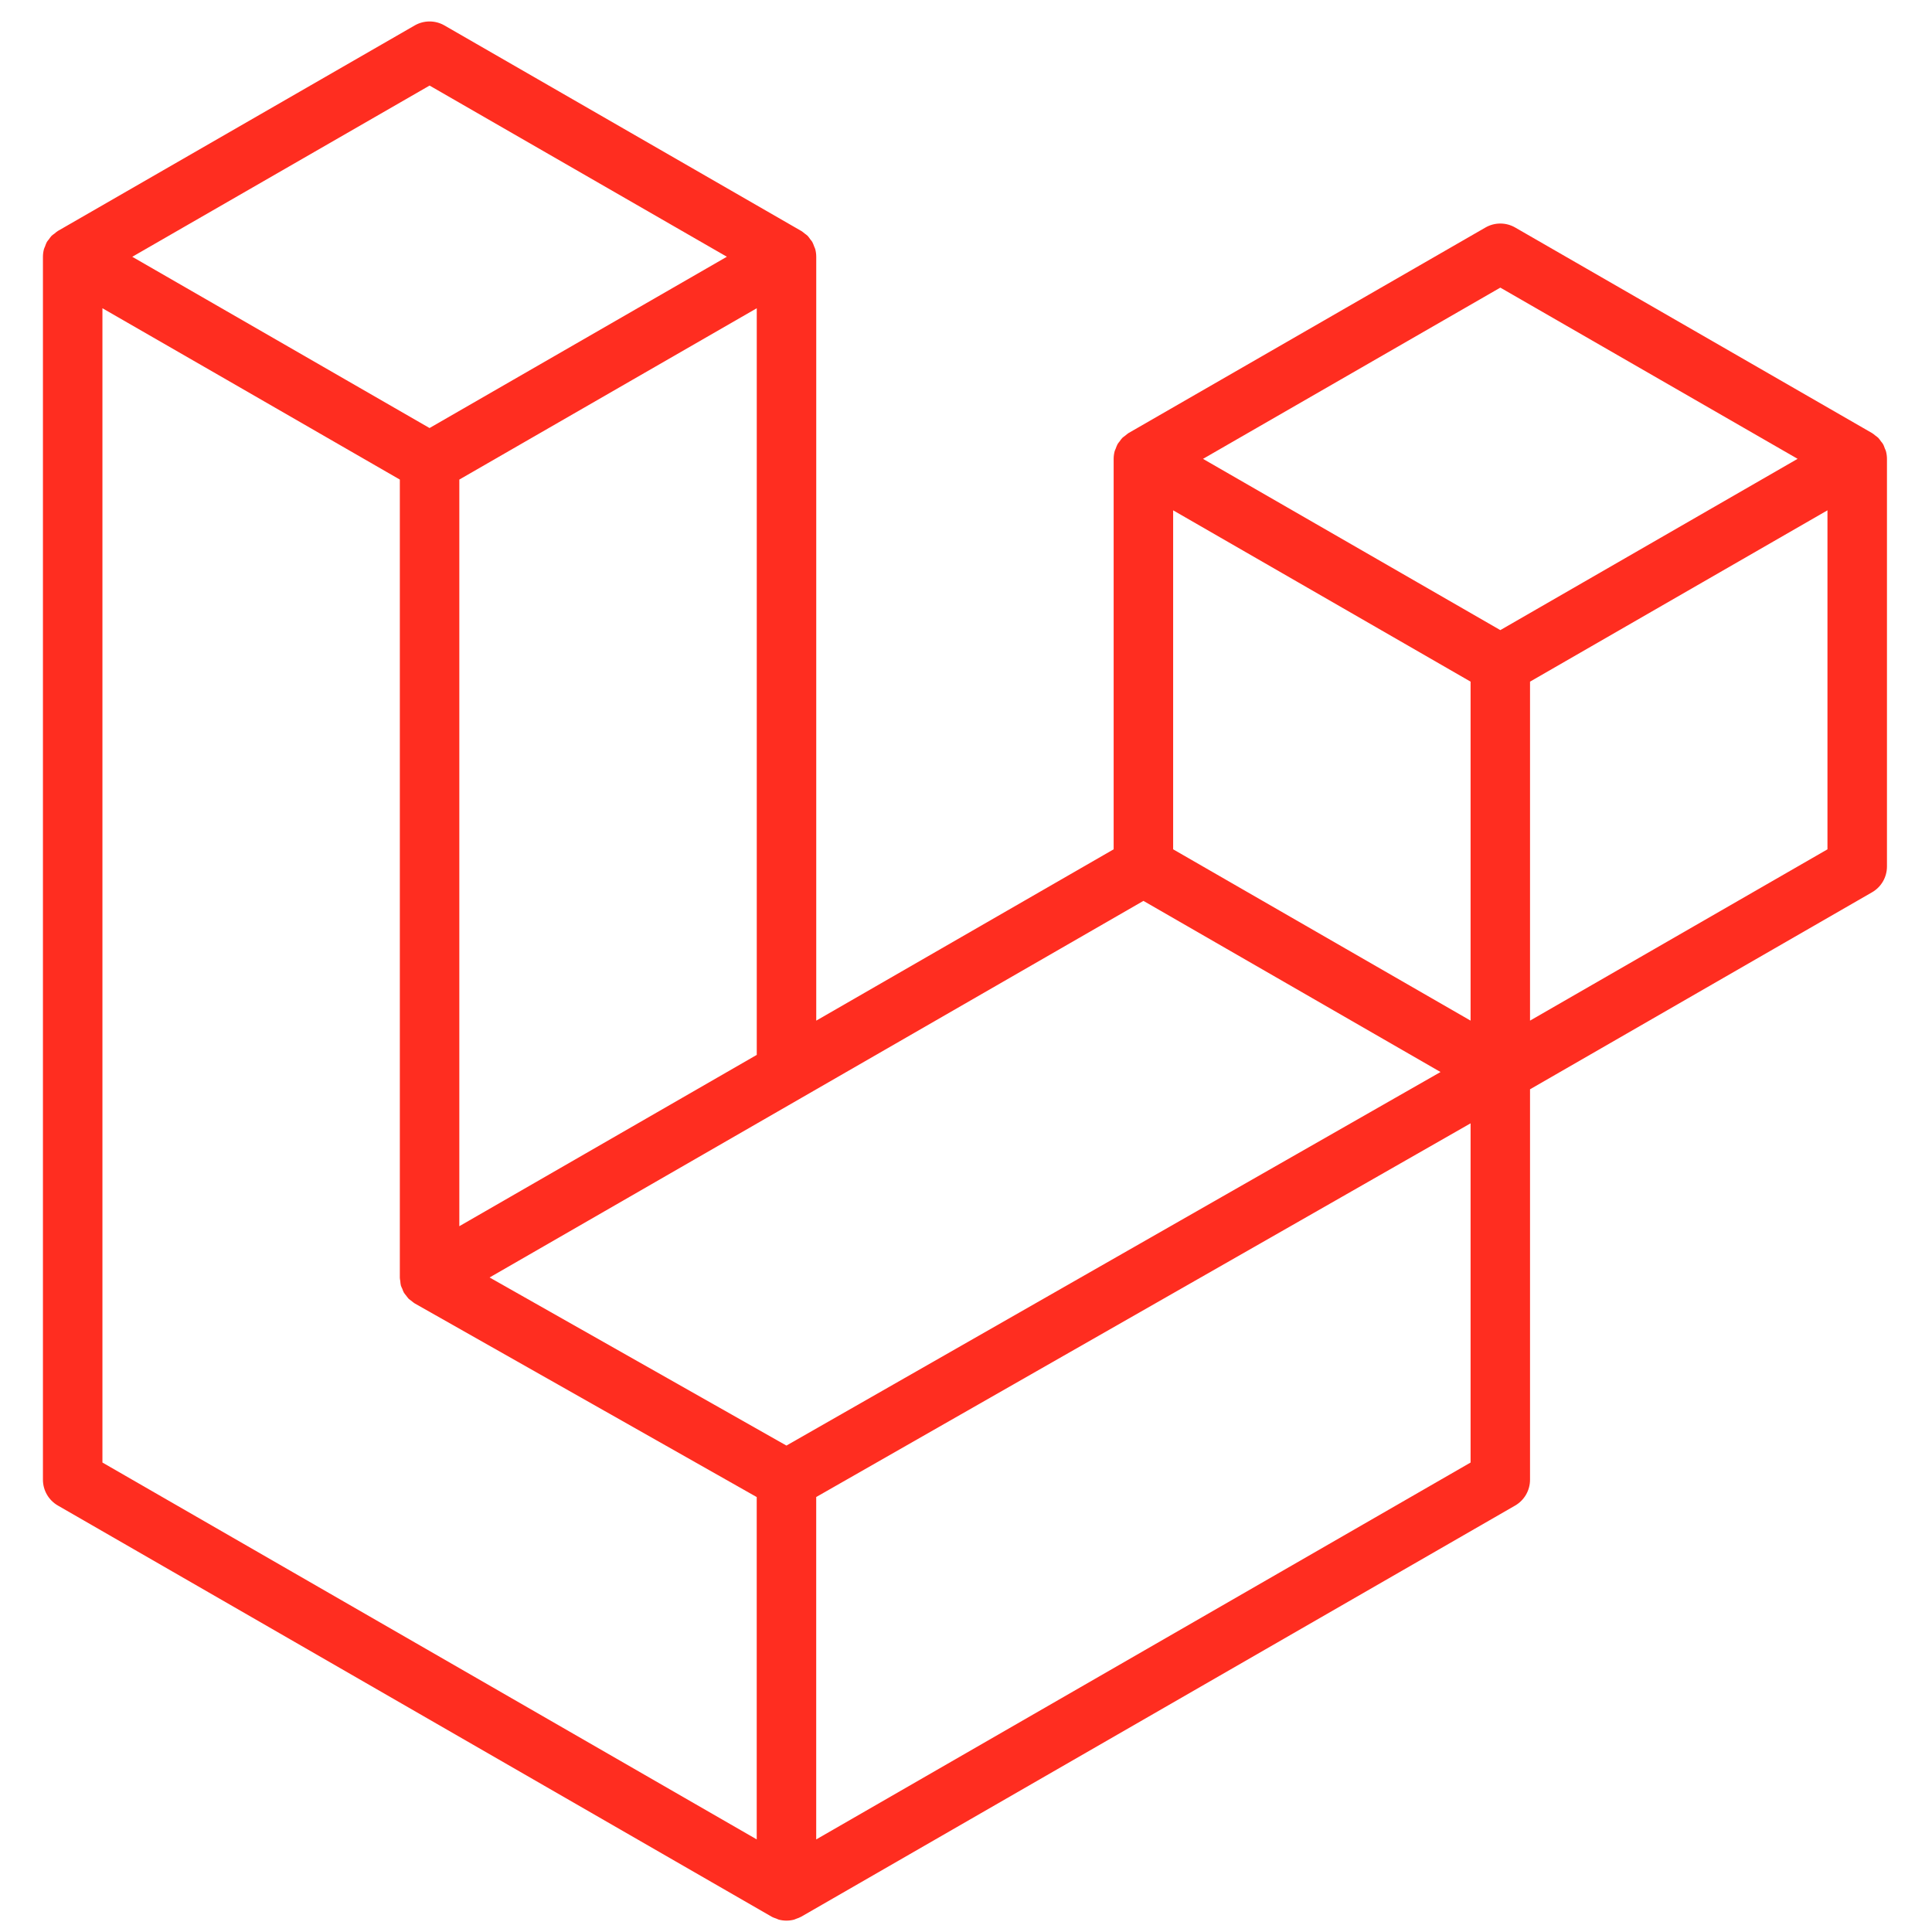
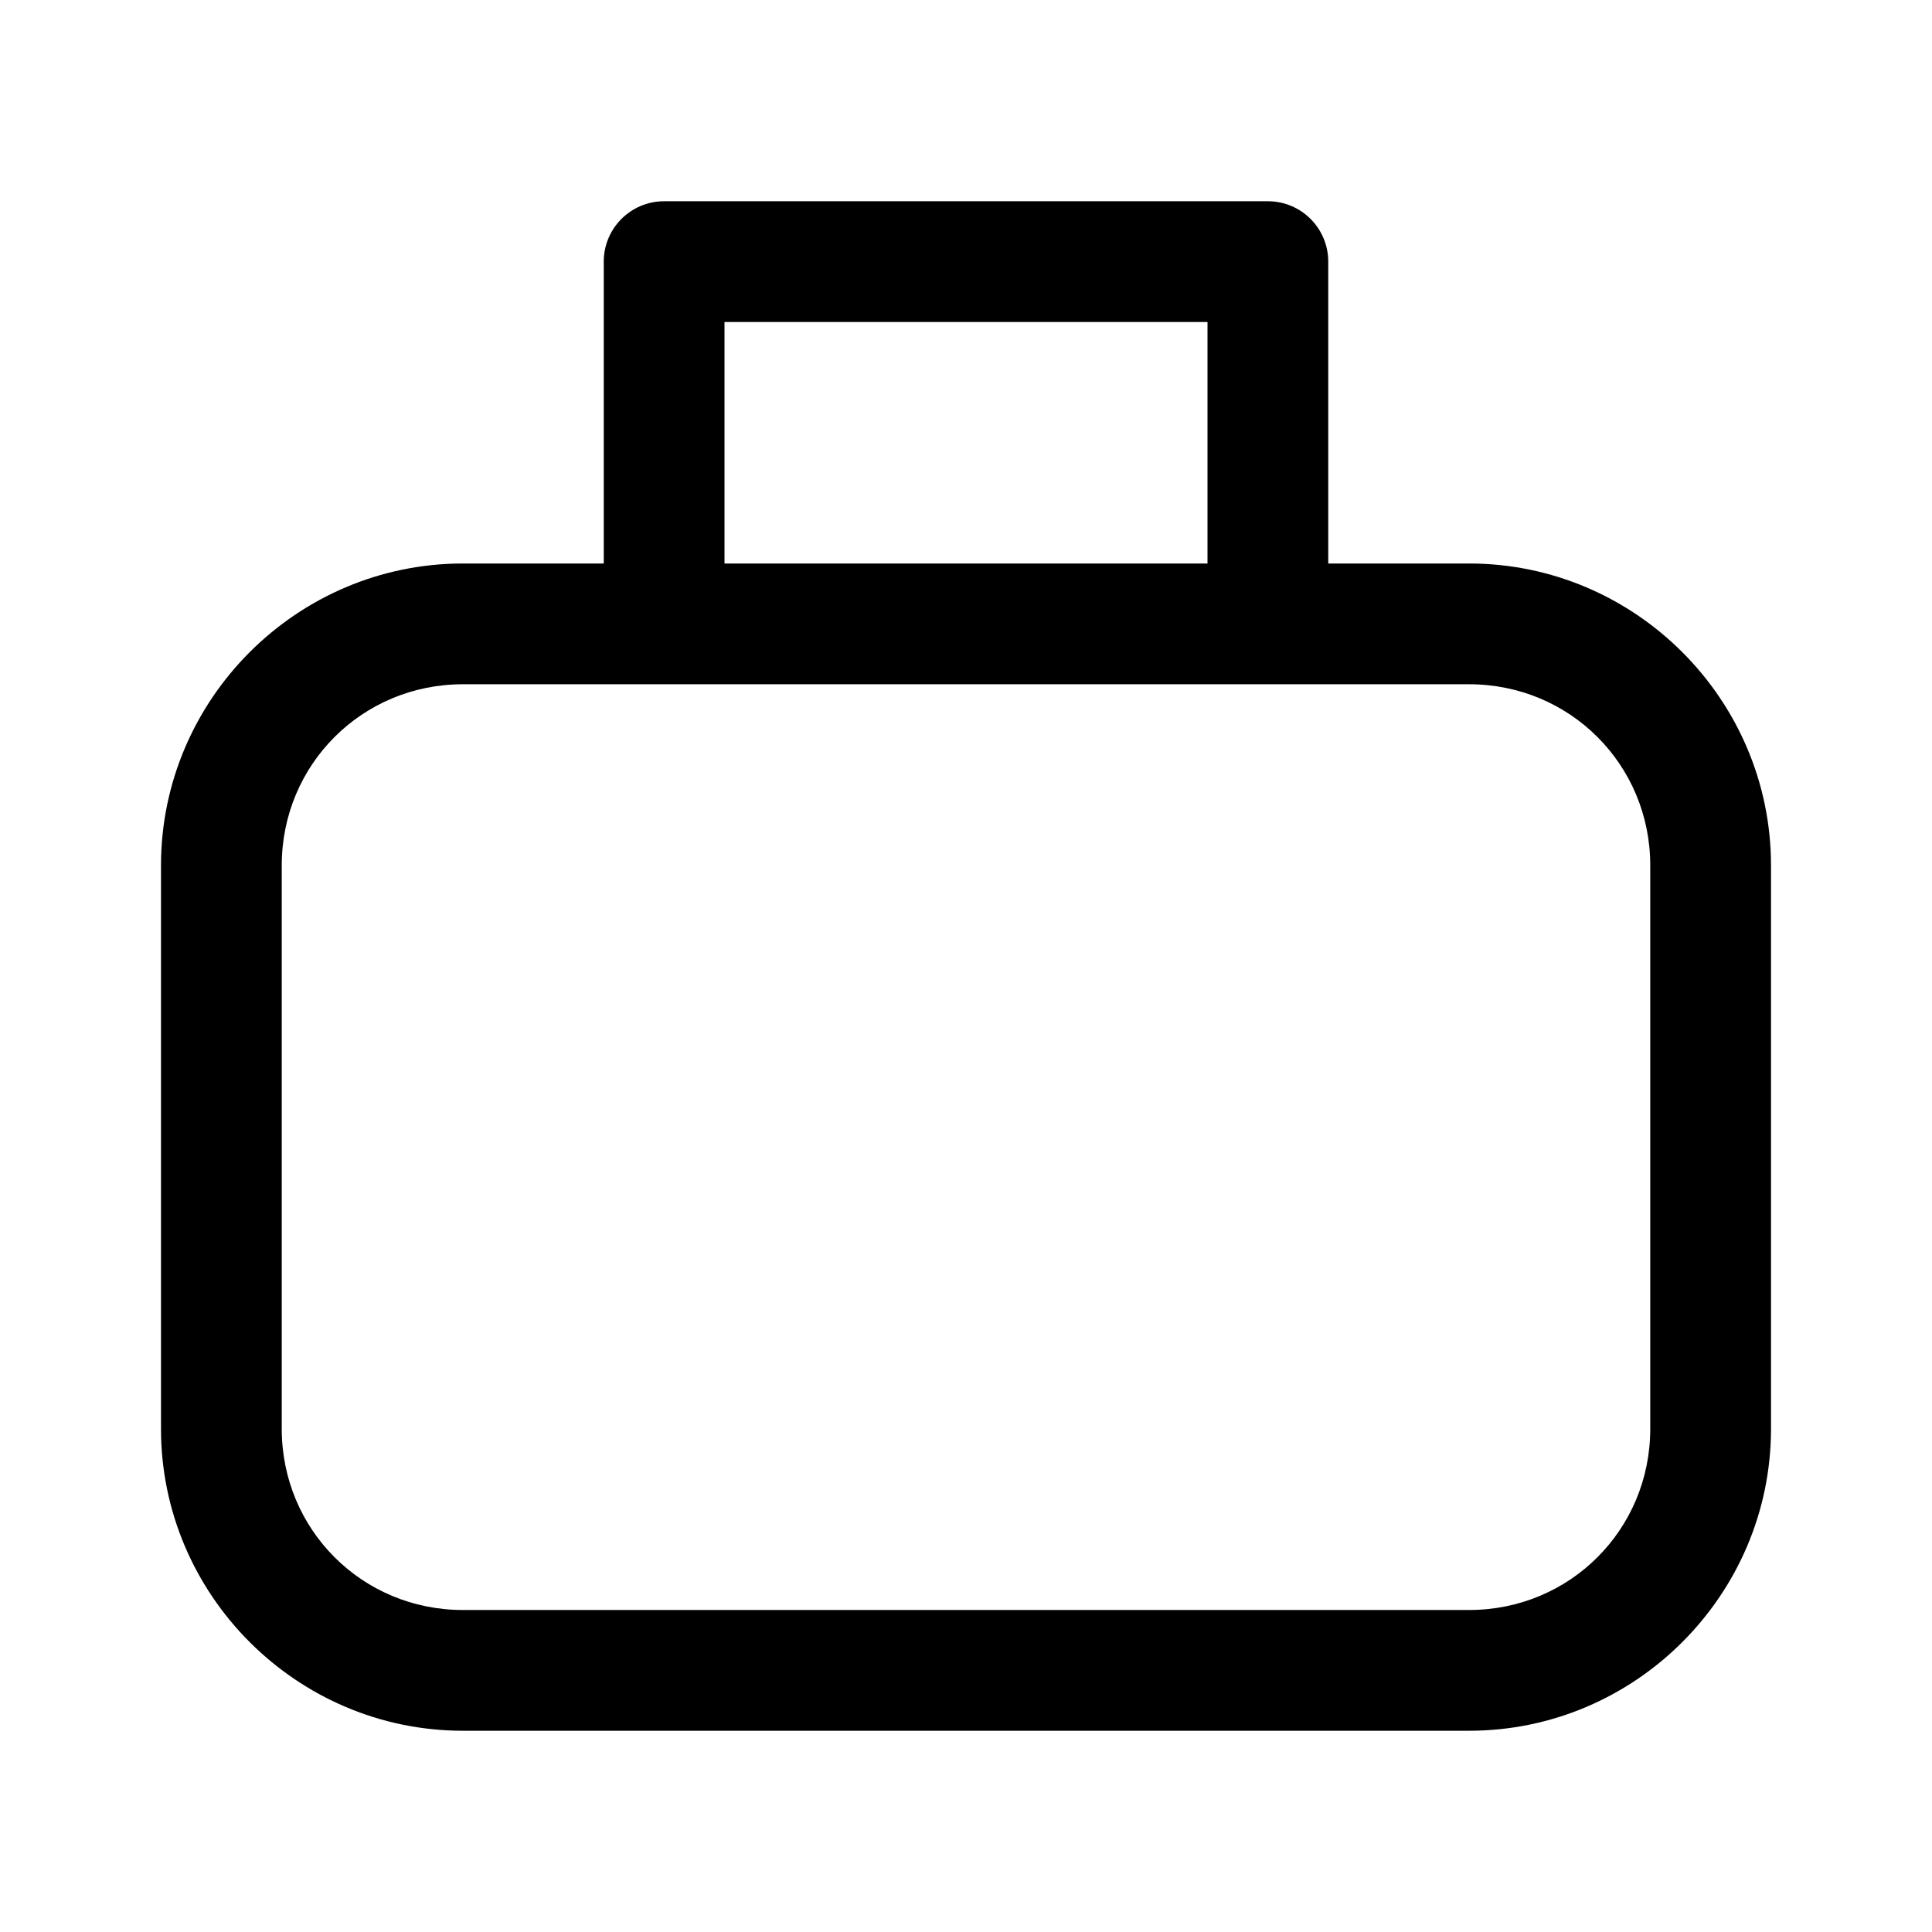
- <svg xmlns="http://www.w3.org/2000/svg" width="166" height="166" viewBox="0 0 166 166" fill="none">
-   <path fill-rule="evenodd" clip-rule="evenodd" d="M162.041 38.759C162.099 38.977 162.129 39.201 162.13 39.426V74.452C162.13 74.902 162.011 75.344 161.786 75.733C161.561 76.122 161.237 76.444 160.847 76.668L131.462 93.594V127.141C131.462 128.054 130.977 128.897 130.186 129.357L68.847 164.683C68.707 164.763 68.554 164.814 68.401 164.868C68.343 164.887 68.289 164.922 68.228 164.938C67.8 165.051 67.349 165.051 66.92 164.938C66.85 164.919 66.786 164.881 66.719 164.855C66.579 164.804 66.432 164.76 66.298 164.683L4.972 129.357C4.583 129.133 4.259 128.81 4.034 128.421C3.808 128.032 3.69 127.591 3.689 127.141L3.689 22.063C3.689 21.834 3.721 21.61 3.779 21.393C3.798 21.32 3.843 21.253 3.868 21.179C3.916 21.045 3.961 20.908 4.031 20.783C4.079 20.7 4.149 20.633 4.206 20.557C4.28 20.454 4.347 20.349 4.433 20.26C4.506 20.186 4.602 20.132 4.685 20.068C4.778 19.992 4.861 19.909 4.966 19.848L35.633 2.185C36.022 1.961 36.462 1.844 36.91 1.844C37.358 1.844 37.798 1.961 38.186 2.185L68.851 19.848H68.857C68.959 19.912 69.045 19.992 69.138 20.065C69.221 20.129 69.313 20.186 69.387 20.257C69.476 20.349 69.54 20.454 69.616 20.557C69.671 20.633 69.744 20.7 69.789 20.783C69.862 20.911 69.904 21.045 69.955 21.179C69.98 21.253 70.025 21.32 70.044 21.396C70.103 21.614 70.133 21.838 70.133 22.063V87.694L95.686 72.974V39.423C95.686 39.2 95.718 38.973 95.775 38.759C95.798 38.683 95.839 38.615 95.865 38.542C95.916 38.408 95.96 38.271 96.031 38.146C96.079 38.063 96.149 37.996 96.203 37.92C96.279 37.818 96.343 37.712 96.433 37.623C96.506 37.549 96.599 37.495 96.681 37.431C96.777 37.355 96.86 37.272 96.962 37.211L127.633 19.548C128.021 19.324 128.461 19.206 128.91 19.206C129.358 19.206 129.798 19.324 130.186 19.548L160.85 37.211C160.959 37.275 161.042 37.355 161.137 37.428C161.217 37.492 161.31 37.549 161.383 37.62C161.473 37.712 161.536 37.818 161.613 37.92C161.67 37.996 161.741 38.063 161.785 38.146C161.859 38.271 161.9 38.408 161.951 38.542C161.98 38.615 162.021 38.683 162.041 38.759ZM157.018 72.974V43.848L146.287 50.028L131.462 58.568V87.694L157.021 72.974H157.018ZM126.354 125.663V96.518L111.771 104.85L70.13 128.626V158.046L126.354 125.663ZM8.801 26.485V125.663L65.018 158.043V128.629L35.649 112L35.64 111.994L35.627 111.988C35.528 111.93 35.445 111.847 35.353 111.777C35.273 111.713 35.18 111.662 35.11 111.592L35.104 111.582C35.021 111.502 34.963 111.403 34.893 111.314C34.829 111.228 34.753 111.154 34.702 111.065L34.699 111.055C34.641 110.96 34.606 110.845 34.565 110.736C34.523 110.64 34.469 110.551 34.443 110.449C34.411 110.328 34.405 110.197 34.392 110.072C34.379 109.976 34.354 109.881 34.354 109.785V109.778V41.205L19.532 32.662L8.801 26.485ZM36.913 7.35L11.364 22.063L36.907 36.777L62.453 22.06L36.907 7.35H36.913ZM50.2 99.174L65.022 90.637V26.485L54.291 32.665L39.466 41.205V105.357L50.2 99.174ZM128.91 24.713L103.363 39.426L128.91 54.14L154.453 39.423L128.91 24.713ZM126.354 58.568L111.529 50.028L100.798 43.848V72.974L115.619 81.511L126.354 87.694V58.568ZM67.571 124.205L105.042 102.803L123.772 92.109L98.245 77.405L68.854 94.334L42.066 109.762L67.571 124.205Z" fill="#FF2D20" />
+ <svg xmlns="http://www.w3.org/2000/svg" viewBox="0 0 48 48" width="48px" height="48px">
+   <path d="M 16.5 5 A 1.5 1.5 0 0 0 15 6.5 L 15 14 L 11.5 14 C 7.375 14 4 17.375 4 21.5 L 4 35.5 C 4 39.625 7.375 43 11.5 43 L 36.5 43 C 40.625 43 44 39.625 44 35.5 L 44 21.5 C 44 17.375 40.625 14 36.5 14 L 33 14 L 33 6.5 A 1.5 1.5 0 0 0 31.5 5 L 16.5 5 z M 18 8 L 30 8 L 30 14 L 18 14 L 18 8 z M 11.5 17 L 16.5 17 L 31.5 17 L 36.5 17 C 39.003 17 41 18.997 41 21.5 L 41 35.5 C 41 38.003 39.003 40 36.5 40 L 11.5 40 C 8.997 40 7 38.003 7 35.5 L 7 21.5 C 7 18.997 8.997 17 11.5 17 z" />
</svg>
